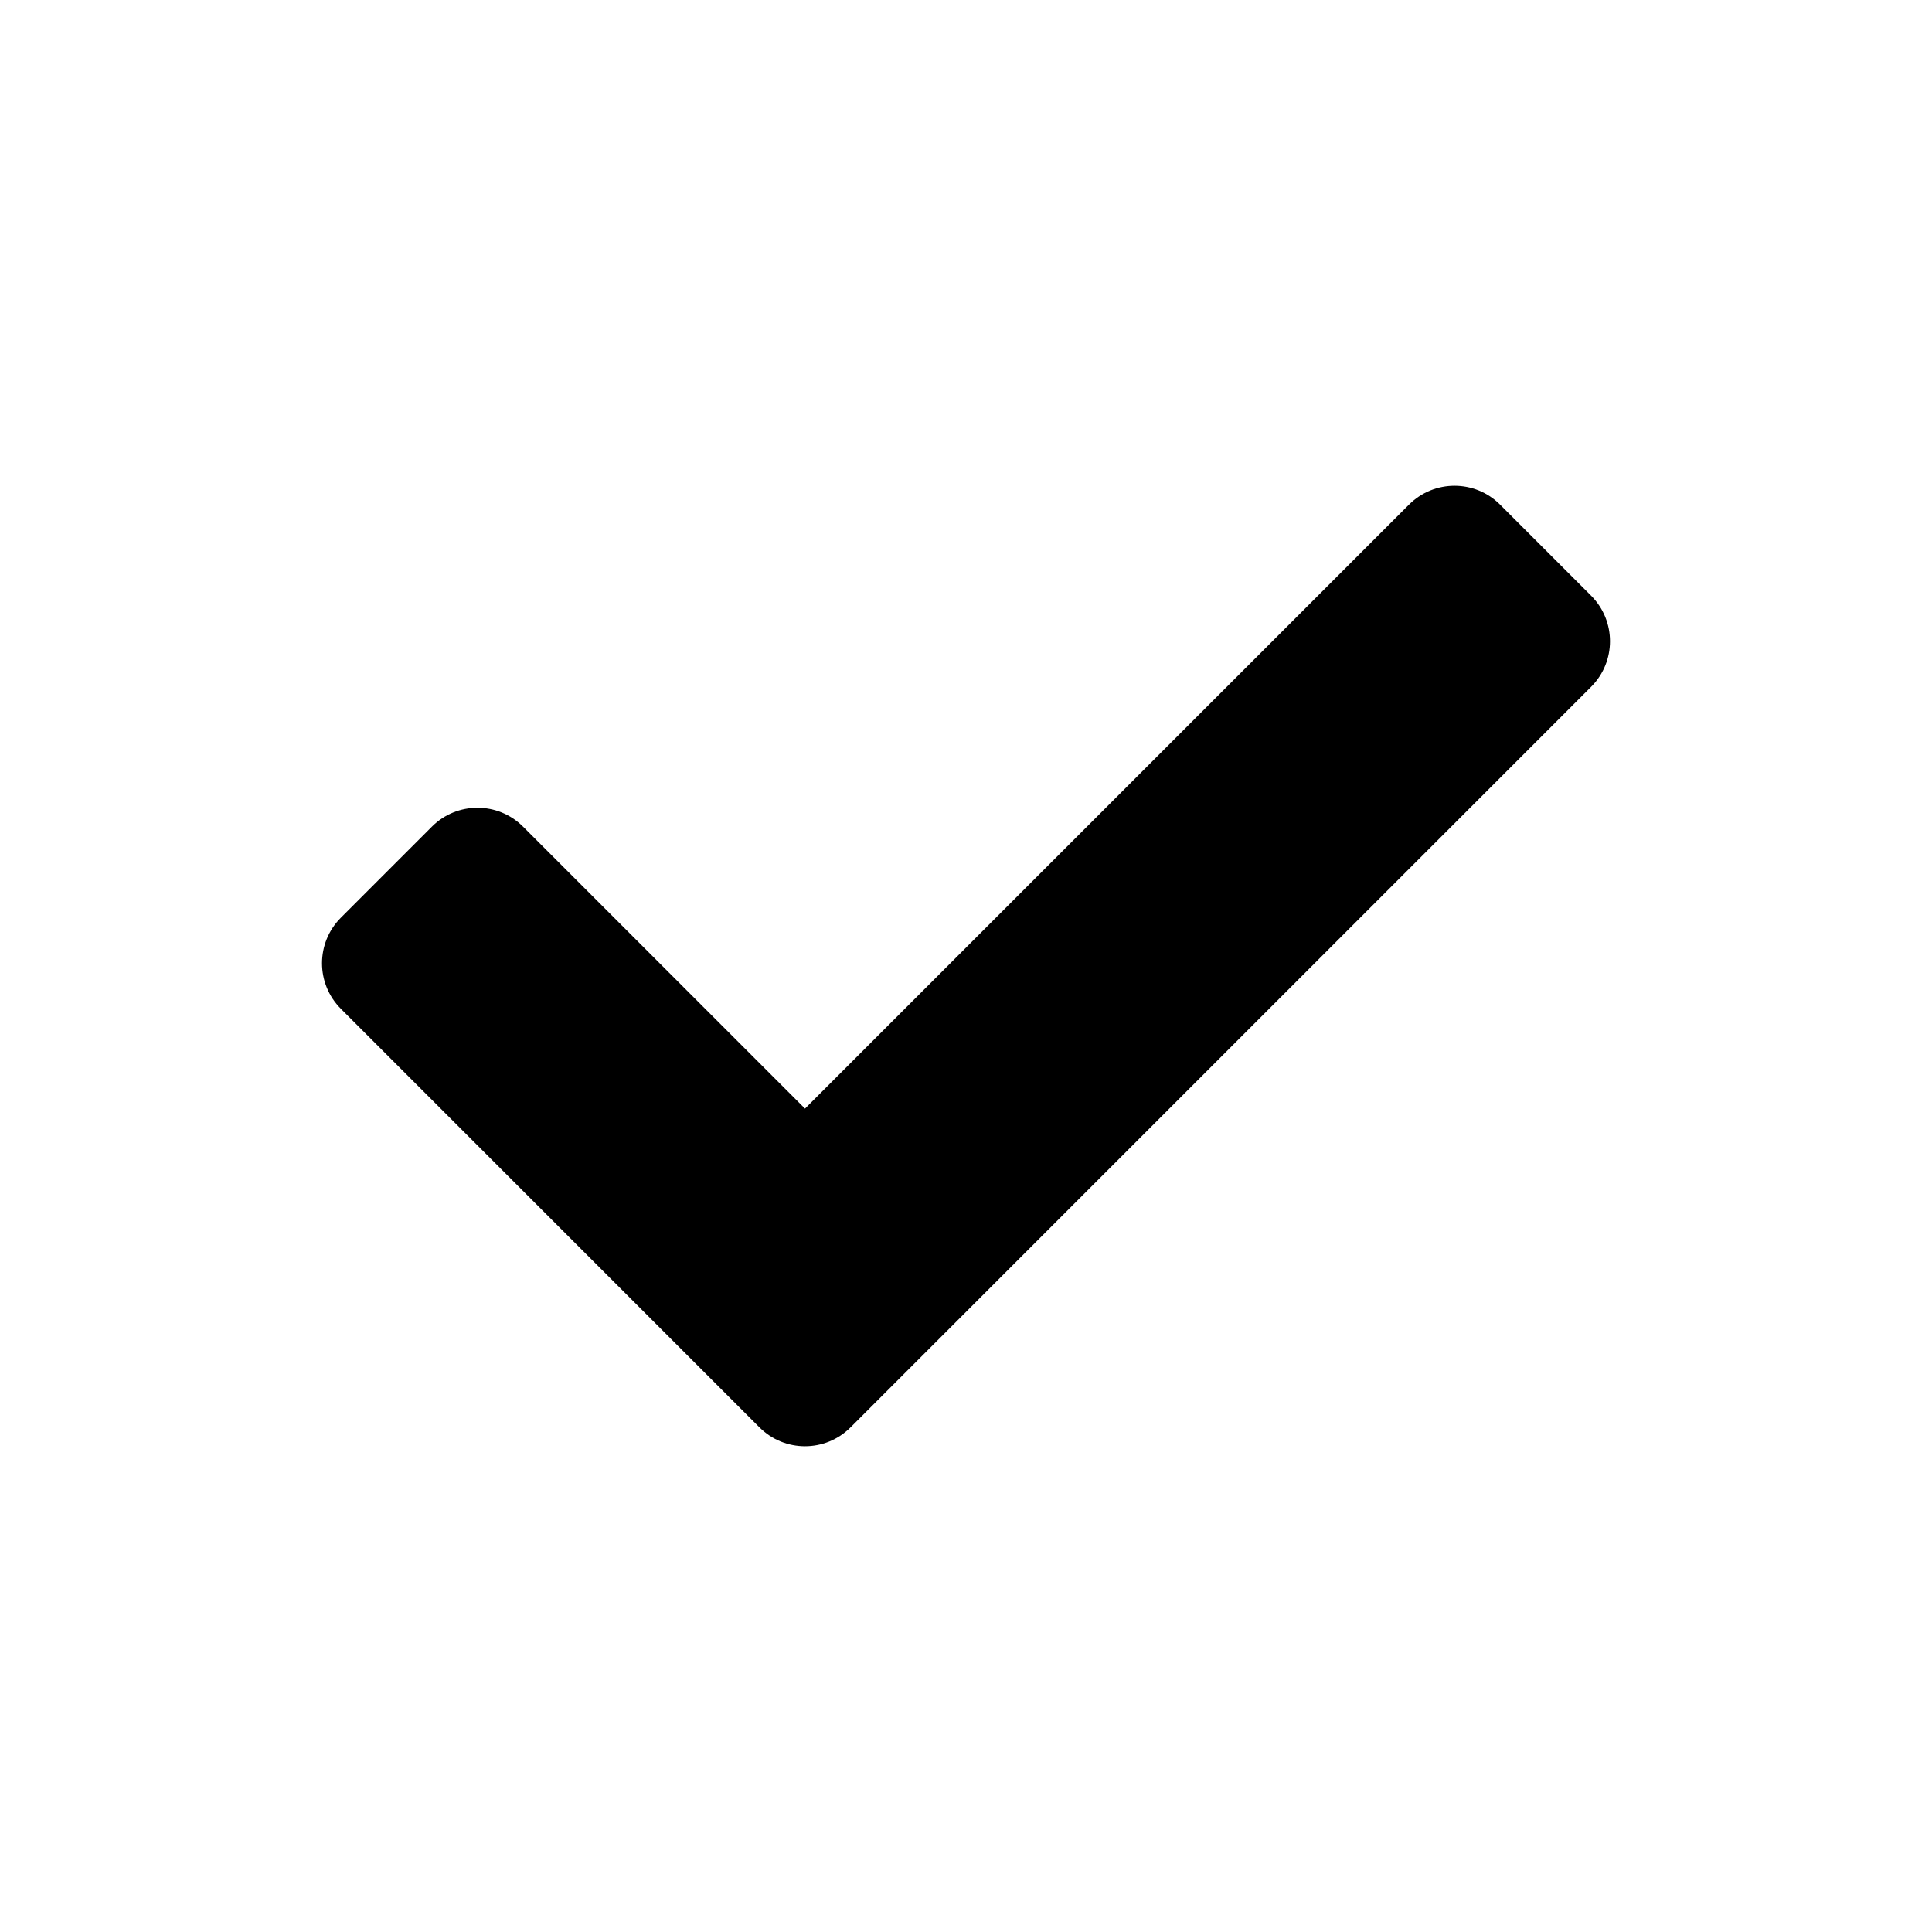
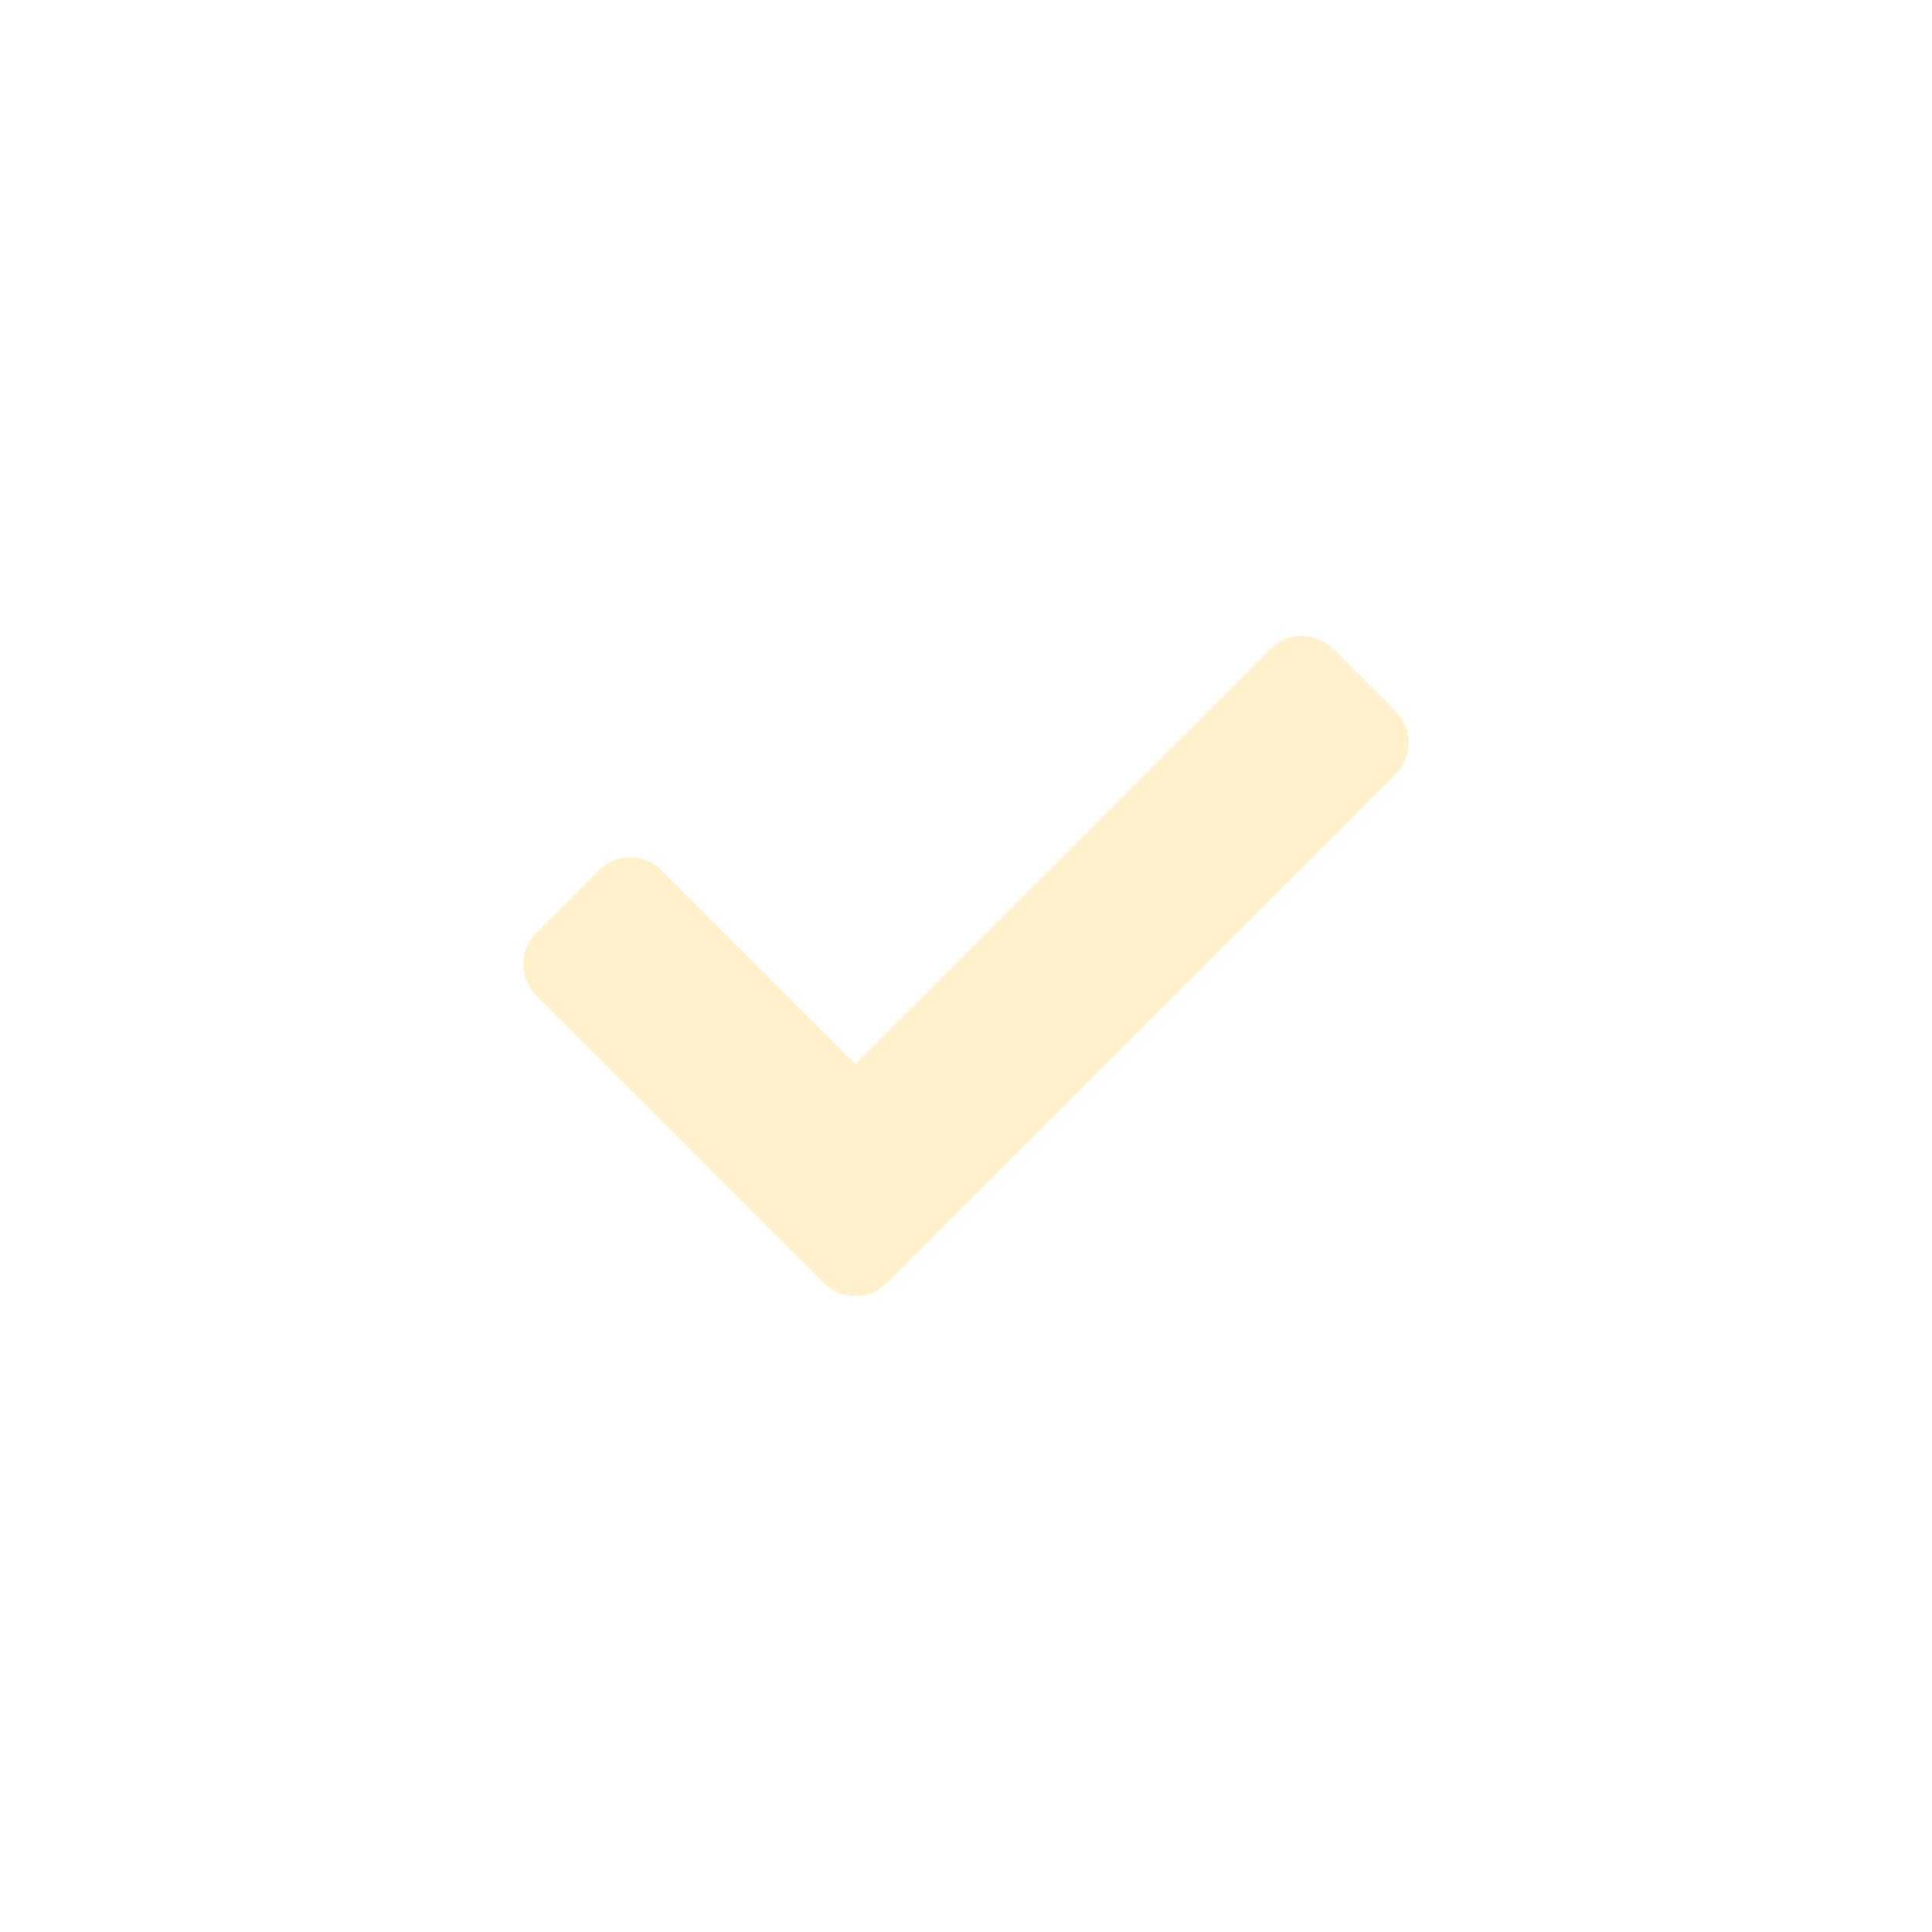
<svg xmlns="http://www.w3.org/2000/svg" width="48" height="48" viewBox="0 0 48 48" fill="none">
-   <path d="M18.869 35.463L8.469 25.063C7.844 24.438 7.844 23.425 8.469 22.8L10.731 20.537C11.356 19.912 12.369 19.912 12.994 20.537L20 27.543L35.006 12.537C35.631 11.912 36.644 11.912 37.269 12.537L39.531 14.8C40.156 15.425 40.156 16.438 39.531 17.063L21.131 35.463C20.506 36.088 19.493 36.088 18.869 35.463Z" fill="black" />
+   <path d="M20.472 31.881L13.322 24.731C12.893 24.301 12.893 23.605 13.322 23.175L14.878 21.619C15.307 21.19 16.004 21.19 16.433 21.619L21.25 26.436L31.567 16.119C31.996 15.69 32.693 15.69 33.122 16.119L34.678 17.675C35.107 18.105 35.107 18.801 34.678 19.231L22.028 31.881C21.598 32.31 20.902 32.31 20.472 31.881Z" fill="#FFF1CB" />
</svg>
